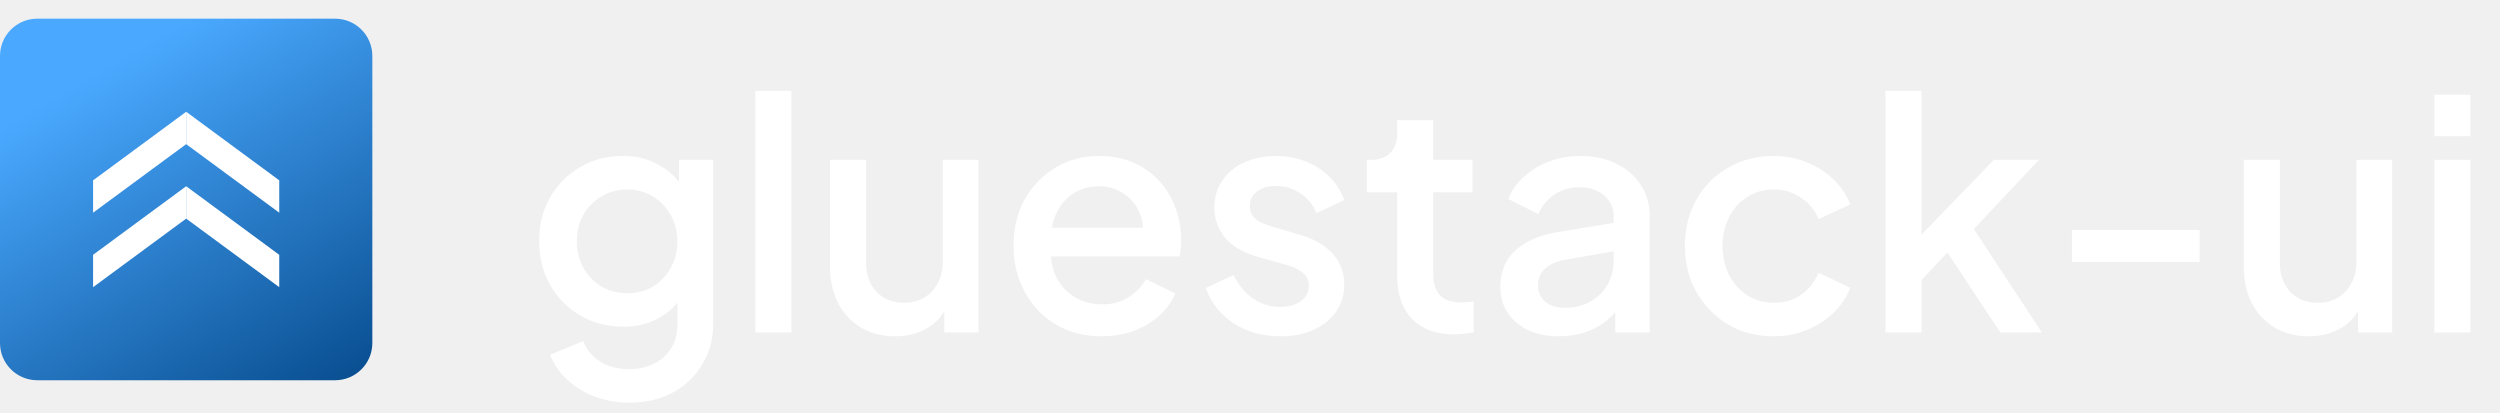
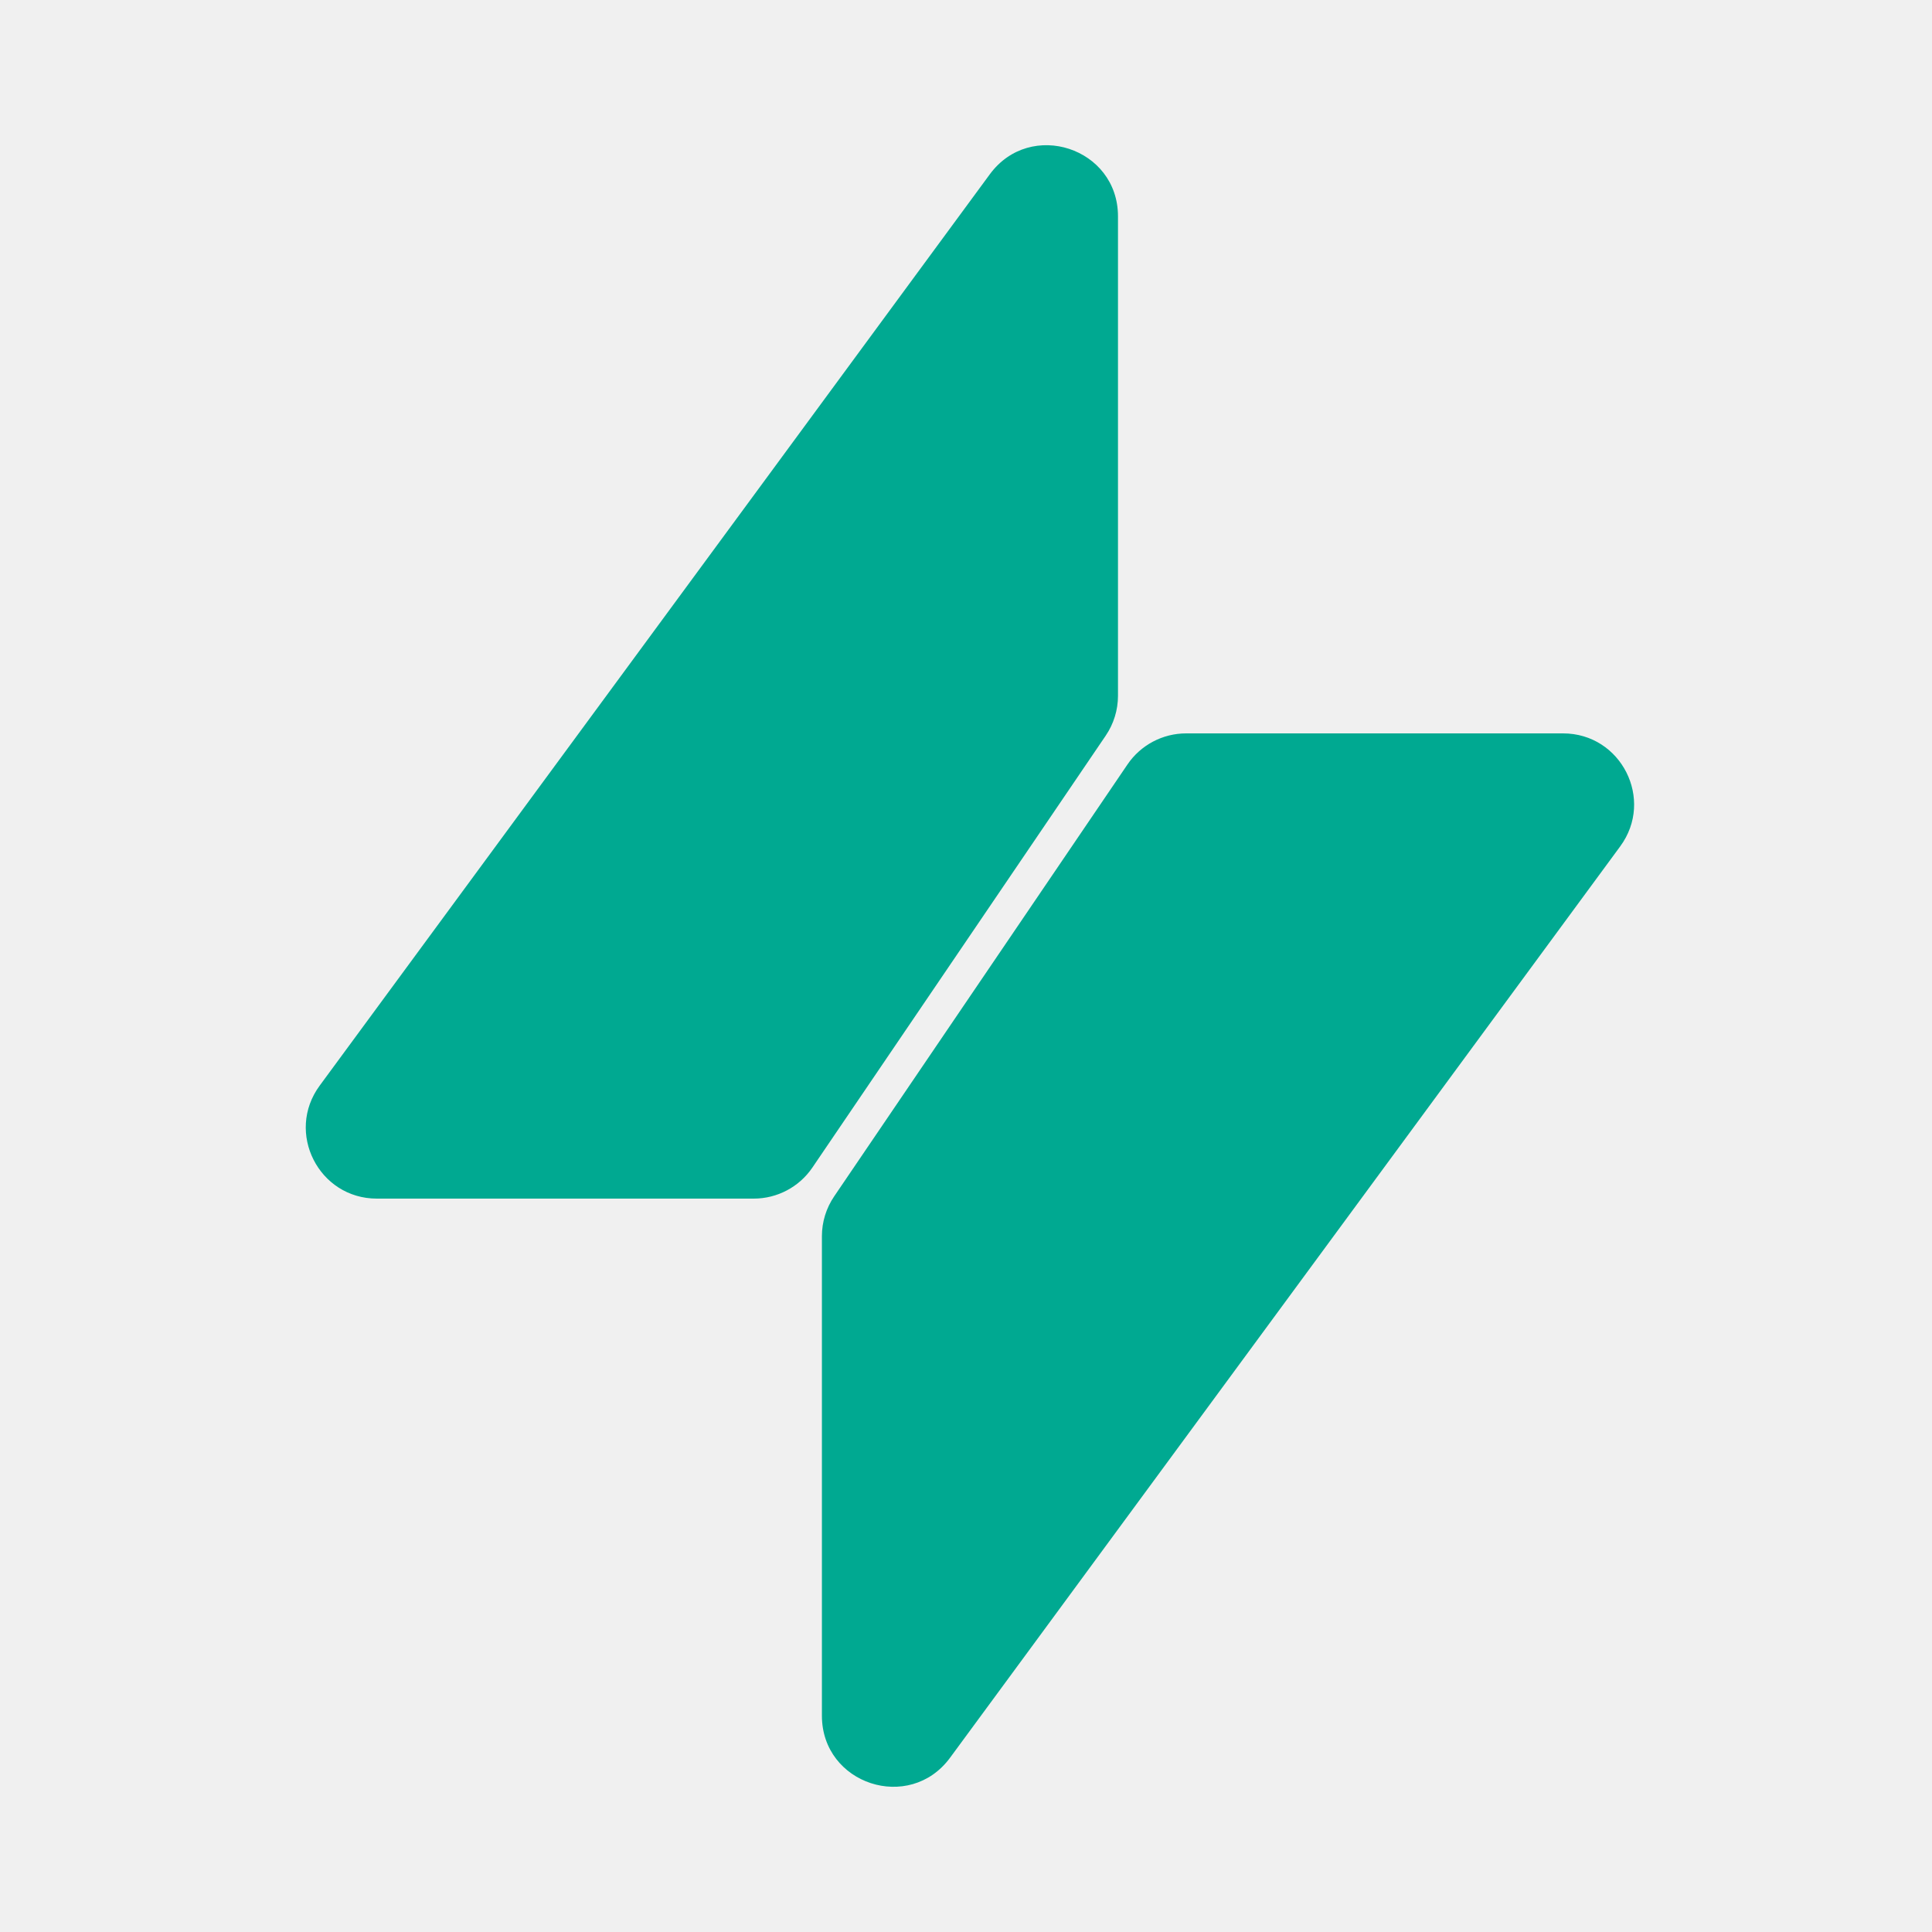
- <svg xmlns="http://www.w3.org/2000/svg" width="188" height="31" viewBox="0 0 188 31" fill="none">
-   <rect y="1.405" width="28" height="27.189" rx="2.8" fill="url(#paint0_linear_10988_36724)" />
-   <path d="M7 13.561L14 8.405V10.839L7 15.995V13.561Z" fill="white" />
-   <path d="M21 13.562L14 8.405V10.839L21 15.995V13.562Z" fill="white" />
-   <path d="M7 19.161L14 14.005V16.439L7 21.595V19.161Z" fill="white" />
-   <path d="M20.999 19.162L13.999 14.005V16.439L20.999 21.595V19.162Z" fill="white" />
-   <path d="M47.339 30.28C46.395 30.28 45.523 30.128 44.723 29.824C43.923 29.52 43.235 29.096 42.659 28.552C42.083 28.024 41.651 27.4 41.363 26.68L43.859 25.648C44.083 26.256 44.491 26.76 45.083 27.16C45.691 27.56 46.435 27.76 47.315 27.76C48.003 27.76 48.619 27.624 49.163 27.352C49.707 27.096 50.139 26.712 50.459 26.2C50.779 25.704 50.939 25.104 50.939 24.4V21.472L51.419 22.024C50.971 22.856 50.347 23.488 49.547 23.92C48.763 24.352 47.875 24.568 46.883 24.568C45.683 24.568 44.603 24.288 43.643 23.728C42.683 23.168 41.923 22.4 41.363 21.424C40.819 20.448 40.547 19.352 40.547 18.136C40.547 16.904 40.819 15.808 41.363 14.848C41.923 13.888 42.675 13.128 43.619 12.568C44.563 12.008 45.643 11.728 46.859 11.728C47.851 11.728 48.731 11.944 49.499 12.376C50.283 12.792 50.923 13.4 51.419 14.2L51.059 14.872V12.016H53.627V24.4C53.627 25.52 53.355 26.52 52.811 27.4C52.283 28.296 51.547 29 50.603 29.512C49.659 30.024 48.571 30.28 47.339 30.28ZM47.195 22.048C47.915 22.048 48.555 21.88 49.115 21.544C49.675 21.192 50.115 20.728 50.435 20.152C50.771 19.56 50.939 18.896 50.939 18.16C50.939 17.424 50.771 16.76 50.435 16.168C50.099 15.576 49.651 15.112 49.091 14.776C48.531 14.424 47.899 14.248 47.195 14.248C46.459 14.248 45.803 14.424 45.227 14.776C44.651 15.112 44.195 15.576 43.859 16.168C43.539 16.744 43.379 17.408 43.379 18.16C43.379 18.88 43.539 19.536 43.859 20.128C44.195 20.72 44.651 21.192 45.227 21.544C45.803 21.88 46.459 22.048 47.195 22.048ZM56.802 25V6.832H59.514V25H56.802ZM67.317 25.288C66.341 25.288 65.485 25.072 64.749 24.64C64.013 24.192 63.437 23.576 63.021 22.792C62.621 21.992 62.421 21.072 62.421 20.032V12.016H65.133V19.792C65.133 20.384 65.253 20.904 65.493 21.352C65.733 21.8 66.069 22.152 66.501 22.408C66.933 22.648 67.429 22.768 67.989 22.768C68.565 22.768 69.069 22.64 69.501 22.384C69.933 22.128 70.269 21.768 70.509 21.304C70.765 20.84 70.893 20.296 70.893 19.672V12.016H73.581V25H71.013V22.456L71.301 22.792C70.997 23.592 70.493 24.208 69.789 24.64C69.085 25.072 68.261 25.288 67.317 25.288ZM82.843 25.288C81.547 25.288 80.395 24.992 79.387 24.4C78.395 23.792 77.619 22.976 77.059 21.952C76.499 20.912 76.219 19.752 76.219 18.472C76.219 17.16 76.499 16 77.059 14.992C77.635 13.984 78.403 13.192 79.363 12.616C80.323 12.024 81.411 11.728 82.627 11.728C83.603 11.728 84.475 11.896 85.243 12.232C86.011 12.568 86.659 13.032 87.187 13.624C87.715 14.2 88.115 14.864 88.387 15.616C88.675 16.368 88.819 17.168 88.819 18.016C88.819 18.224 88.811 18.44 88.795 18.664C88.779 18.888 88.747 19.096 88.699 19.288H78.355V17.128H87.163L85.867 18.112C86.027 17.328 85.971 16.632 85.699 16.024C85.443 15.4 85.043 14.912 84.499 14.56C83.971 14.192 83.347 14.008 82.627 14.008C81.907 14.008 81.267 14.192 80.707 14.56C80.147 14.912 79.715 15.424 79.411 16.096C79.107 16.752 78.987 17.552 79.051 18.496C78.971 19.376 79.091 20.144 79.411 20.8C79.747 21.456 80.211 21.968 80.803 22.336C81.411 22.704 82.099 22.888 82.867 22.888C83.651 22.888 84.315 22.712 84.859 22.36C85.419 22.008 85.859 21.552 86.179 20.992L88.387 22.072C88.131 22.68 87.731 23.232 87.187 23.728C86.659 24.208 86.019 24.592 85.267 24.88C84.531 25.152 83.723 25.288 82.843 25.288ZM96.266 25.288C94.938 25.288 93.77 24.96 92.762 24.304C91.77 23.648 91.074 22.768 90.674 21.664L92.762 20.68C93.114 21.416 93.594 22 94.202 22.432C94.826 22.864 95.514 23.08 96.266 23.08C96.906 23.08 97.426 22.936 97.826 22.648C98.226 22.36 98.426 21.968 98.426 21.472C98.426 21.152 98.338 20.896 98.162 20.704C97.986 20.496 97.762 20.328 97.49 20.2C97.234 20.072 96.97 19.976 96.698 19.912L94.658 19.336C93.538 19.016 92.698 18.536 92.138 17.896C91.594 17.24 91.322 16.48 91.322 15.616C91.322 14.832 91.522 14.152 91.922 13.576C92.322 12.984 92.874 12.528 93.578 12.208C94.282 11.888 95.074 11.728 95.954 11.728C97.138 11.728 98.194 12.024 99.122 12.616C100.05 13.192 100.706 14 101.09 15.04L99.002 16.024C98.746 15.4 98.338 14.904 97.778 14.536C97.234 14.168 96.618 13.984 95.93 13.984C95.338 13.984 94.866 14.128 94.514 14.416C94.162 14.688 93.986 15.048 93.986 15.496C93.986 15.8 94.066 16.056 94.226 16.264C94.386 16.456 94.594 16.616 94.85 16.744C95.106 16.856 95.37 16.952 95.642 17.032L97.754 17.656C98.826 17.96 99.65 18.44 100.226 19.096C100.802 19.736 101.09 20.504 101.09 21.4C101.09 22.168 100.882 22.848 100.466 23.44C100.066 24.016 99.506 24.472 98.786 24.808C98.066 25.128 97.226 25.288 96.266 25.288ZM109.363 25.144C108.003 25.144 106.947 24.76 106.195 23.992C105.443 23.224 105.067 22.144 105.067 20.752V14.464H102.787V12.016H103.147C103.755 12.016 104.227 11.84 104.563 11.488C104.899 11.136 105.067 10.656 105.067 10.048V9.04H107.779V12.016H110.731V14.464H107.779V20.632C107.779 21.08 107.851 21.464 107.995 21.784C108.139 22.088 108.371 22.328 108.691 22.504C109.011 22.664 109.427 22.744 109.939 22.744C110.067 22.744 110.211 22.736 110.371 22.72C110.531 22.704 110.683 22.688 110.827 22.672V25C110.603 25.032 110.355 25.064 110.083 25.096C109.811 25.128 109.571 25.144 109.363 25.144ZM117.244 25.288C116.364 25.288 115.588 25.136 114.916 24.832C114.26 24.512 113.748 24.08 113.38 23.536C113.012 22.976 112.828 22.32 112.828 21.568C112.828 20.864 112.98 20.232 113.284 19.672C113.604 19.112 114.092 18.64 114.748 18.256C115.404 17.872 116.228 17.6 117.22 17.44L121.732 16.696V18.832L117.748 19.528C117.028 19.656 116.5 19.888 116.164 20.224C115.828 20.544 115.66 20.96 115.66 21.472C115.66 21.968 115.844 22.376 116.212 22.696C116.596 23 117.084 23.152 117.676 23.152C118.412 23.152 119.052 22.992 119.596 22.672C120.156 22.352 120.588 21.928 120.892 21.4C121.196 20.856 121.348 20.256 121.348 19.6V16.264C121.348 15.624 121.108 15.104 120.628 14.704C120.164 14.288 119.54 14.08 118.756 14.08C118.036 14.08 117.404 14.272 116.86 14.656C116.332 15.024 115.94 15.504 115.684 16.096L113.428 14.968C113.668 14.328 114.06 13.768 114.604 13.288C115.148 12.792 115.78 12.408 116.5 12.136C117.236 11.864 118.012 11.728 118.828 11.728C119.852 11.728 120.756 11.92 121.54 12.304C122.34 12.688 122.956 13.224 123.388 13.912C123.836 14.584 124.06 15.368 124.06 16.264V25H121.468V22.648L122.02 22.72C121.716 23.248 121.324 23.704 120.844 24.088C120.38 24.472 119.844 24.768 119.236 24.976C118.644 25.184 117.98 25.288 117.244 25.288ZM133.399 25.288C132.103 25.288 130.951 24.992 129.943 24.4C128.951 23.792 128.159 22.976 127.567 21.952C126.991 20.928 126.703 19.768 126.703 18.472C126.703 17.192 126.991 16.04 127.567 15.016C128.143 13.992 128.935 13.192 129.943 12.616C130.951 12.024 132.103 11.728 133.399 11.728C134.279 11.728 135.103 11.888 135.871 12.208C136.639 12.512 137.303 12.936 137.863 13.48C138.439 14.024 138.863 14.656 139.135 15.376L136.759 16.48C136.487 15.808 136.047 15.272 135.439 14.872C134.847 14.456 134.167 14.248 133.399 14.248C132.663 14.248 131.999 14.432 131.407 14.8C130.831 15.152 130.375 15.656 130.039 16.312C129.703 16.952 129.535 17.68 129.535 18.496C129.535 19.312 129.703 20.048 130.039 20.704C130.375 21.344 130.831 21.848 131.407 22.216C131.999 22.584 132.663 22.768 133.399 22.768C134.183 22.768 134.863 22.568 135.439 22.168C136.031 21.752 136.471 21.2 136.759 20.512L139.135 21.64C138.879 22.328 138.463 22.952 137.887 23.512C137.327 24.056 136.663 24.488 135.895 24.808C135.127 25.128 134.295 25.288 133.399 25.288ZM141.786 25V6.832H144.498V19L143.442 18.736L149.946 12.016H153.33L148.434 17.224L153.546 25H150.426L145.866 18.112L147.474 17.896L143.634 21.976L144.498 20.176V25H141.786ZM155.811 19.696V17.296H165.411V19.696H155.811ZM173.629 25.288C172.653 25.288 171.797 25.072 171.061 24.64C170.325 24.192 169.749 23.576 169.333 22.792C168.933 21.992 168.733 21.072 168.733 20.032V12.016H171.445V19.792C171.445 20.384 171.565 20.904 171.805 21.352C172.045 21.8 172.381 22.152 172.813 22.408C173.245 22.648 173.741 22.768 174.301 22.768C174.877 22.768 175.381 22.64 175.813 22.384C176.245 22.128 176.581 21.768 176.821 21.304C177.077 20.84 177.205 20.296 177.205 19.672V12.016H179.893V25H177.325V22.456L177.613 22.792C177.309 23.592 176.805 24.208 176.101 24.64C175.397 25.072 174.573 25.288 173.629 25.288ZM183.06 25V12.016H185.772V25H183.06ZM183.06 10.24V7.12H185.772V10.24H183.06Z" fill="white" />
-   <defs>
-     <linearGradient id="paint0_linear_10988_36724" x1="14" y1="1.405" x2="31.111" y2="30.639" gradientUnits="userSpaceOnUse">
-       <stop stop-color="#4AA9FF" />
-       <stop offset="1" stop-color="#004282" />
-     </linearGradient>
-   </defs>
+ <svg xmlns="http://www.w3.org/2000/svg" width="60" height="60" viewBox="0 0 60 60" fill="none">
+   <path d="M25.525 53.282V38.392C25.525 37.95 25.658 37.519 25.906 37.154L35.015 23.741C35.425 23.137 36.108 22.776 36.838 22.776H48.541C50.348 22.776 51.387 24.83 50.317 26.285L29.505 54.588C28.244 56.303 25.525 55.411 25.525 53.282Z" fill="#00A991" />
+   <path d="M34.72 6.718V21.608C34.72 22.05 34.587 22.481 34.339 22.846L25.23 36.259C24.82 36.863 24.137 37.224 23.407 37.224H11.704C9.897 37.224 8.858 35.17 9.928 33.715L30.74 5.412C32.001 3.697 34.72 4.589 34.72 6.718Z" fill="#00A991" />
</svg>
